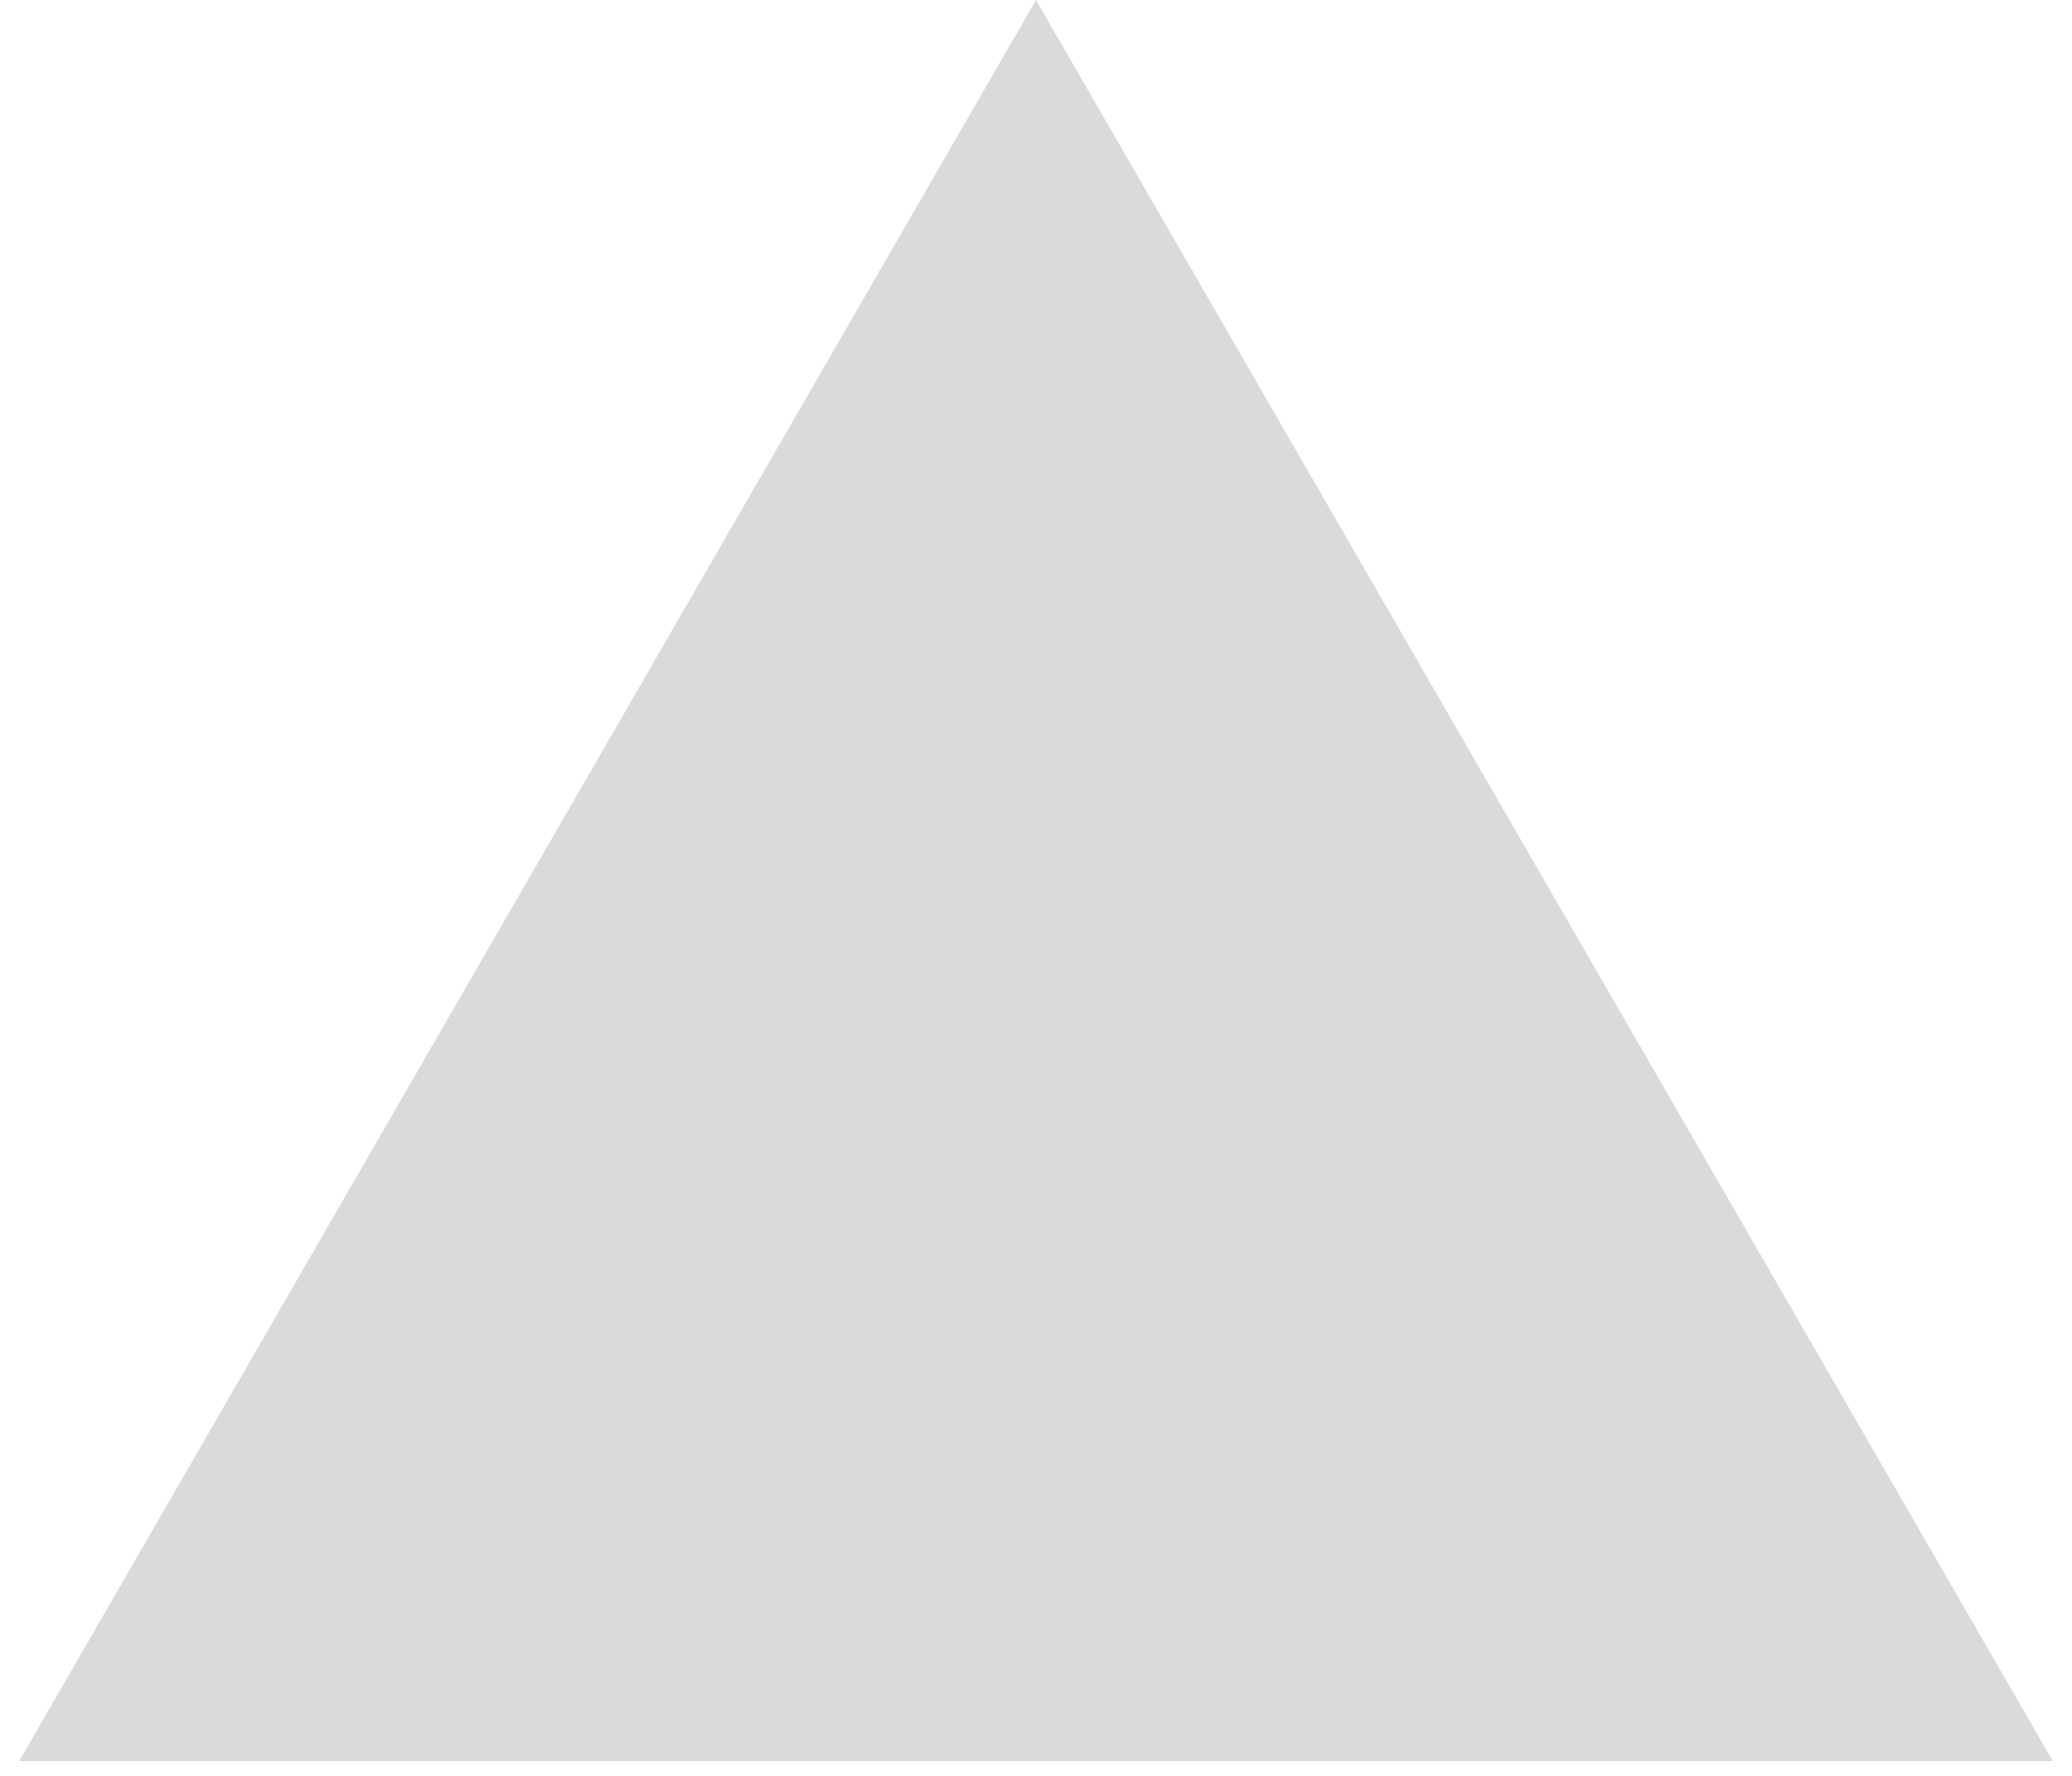
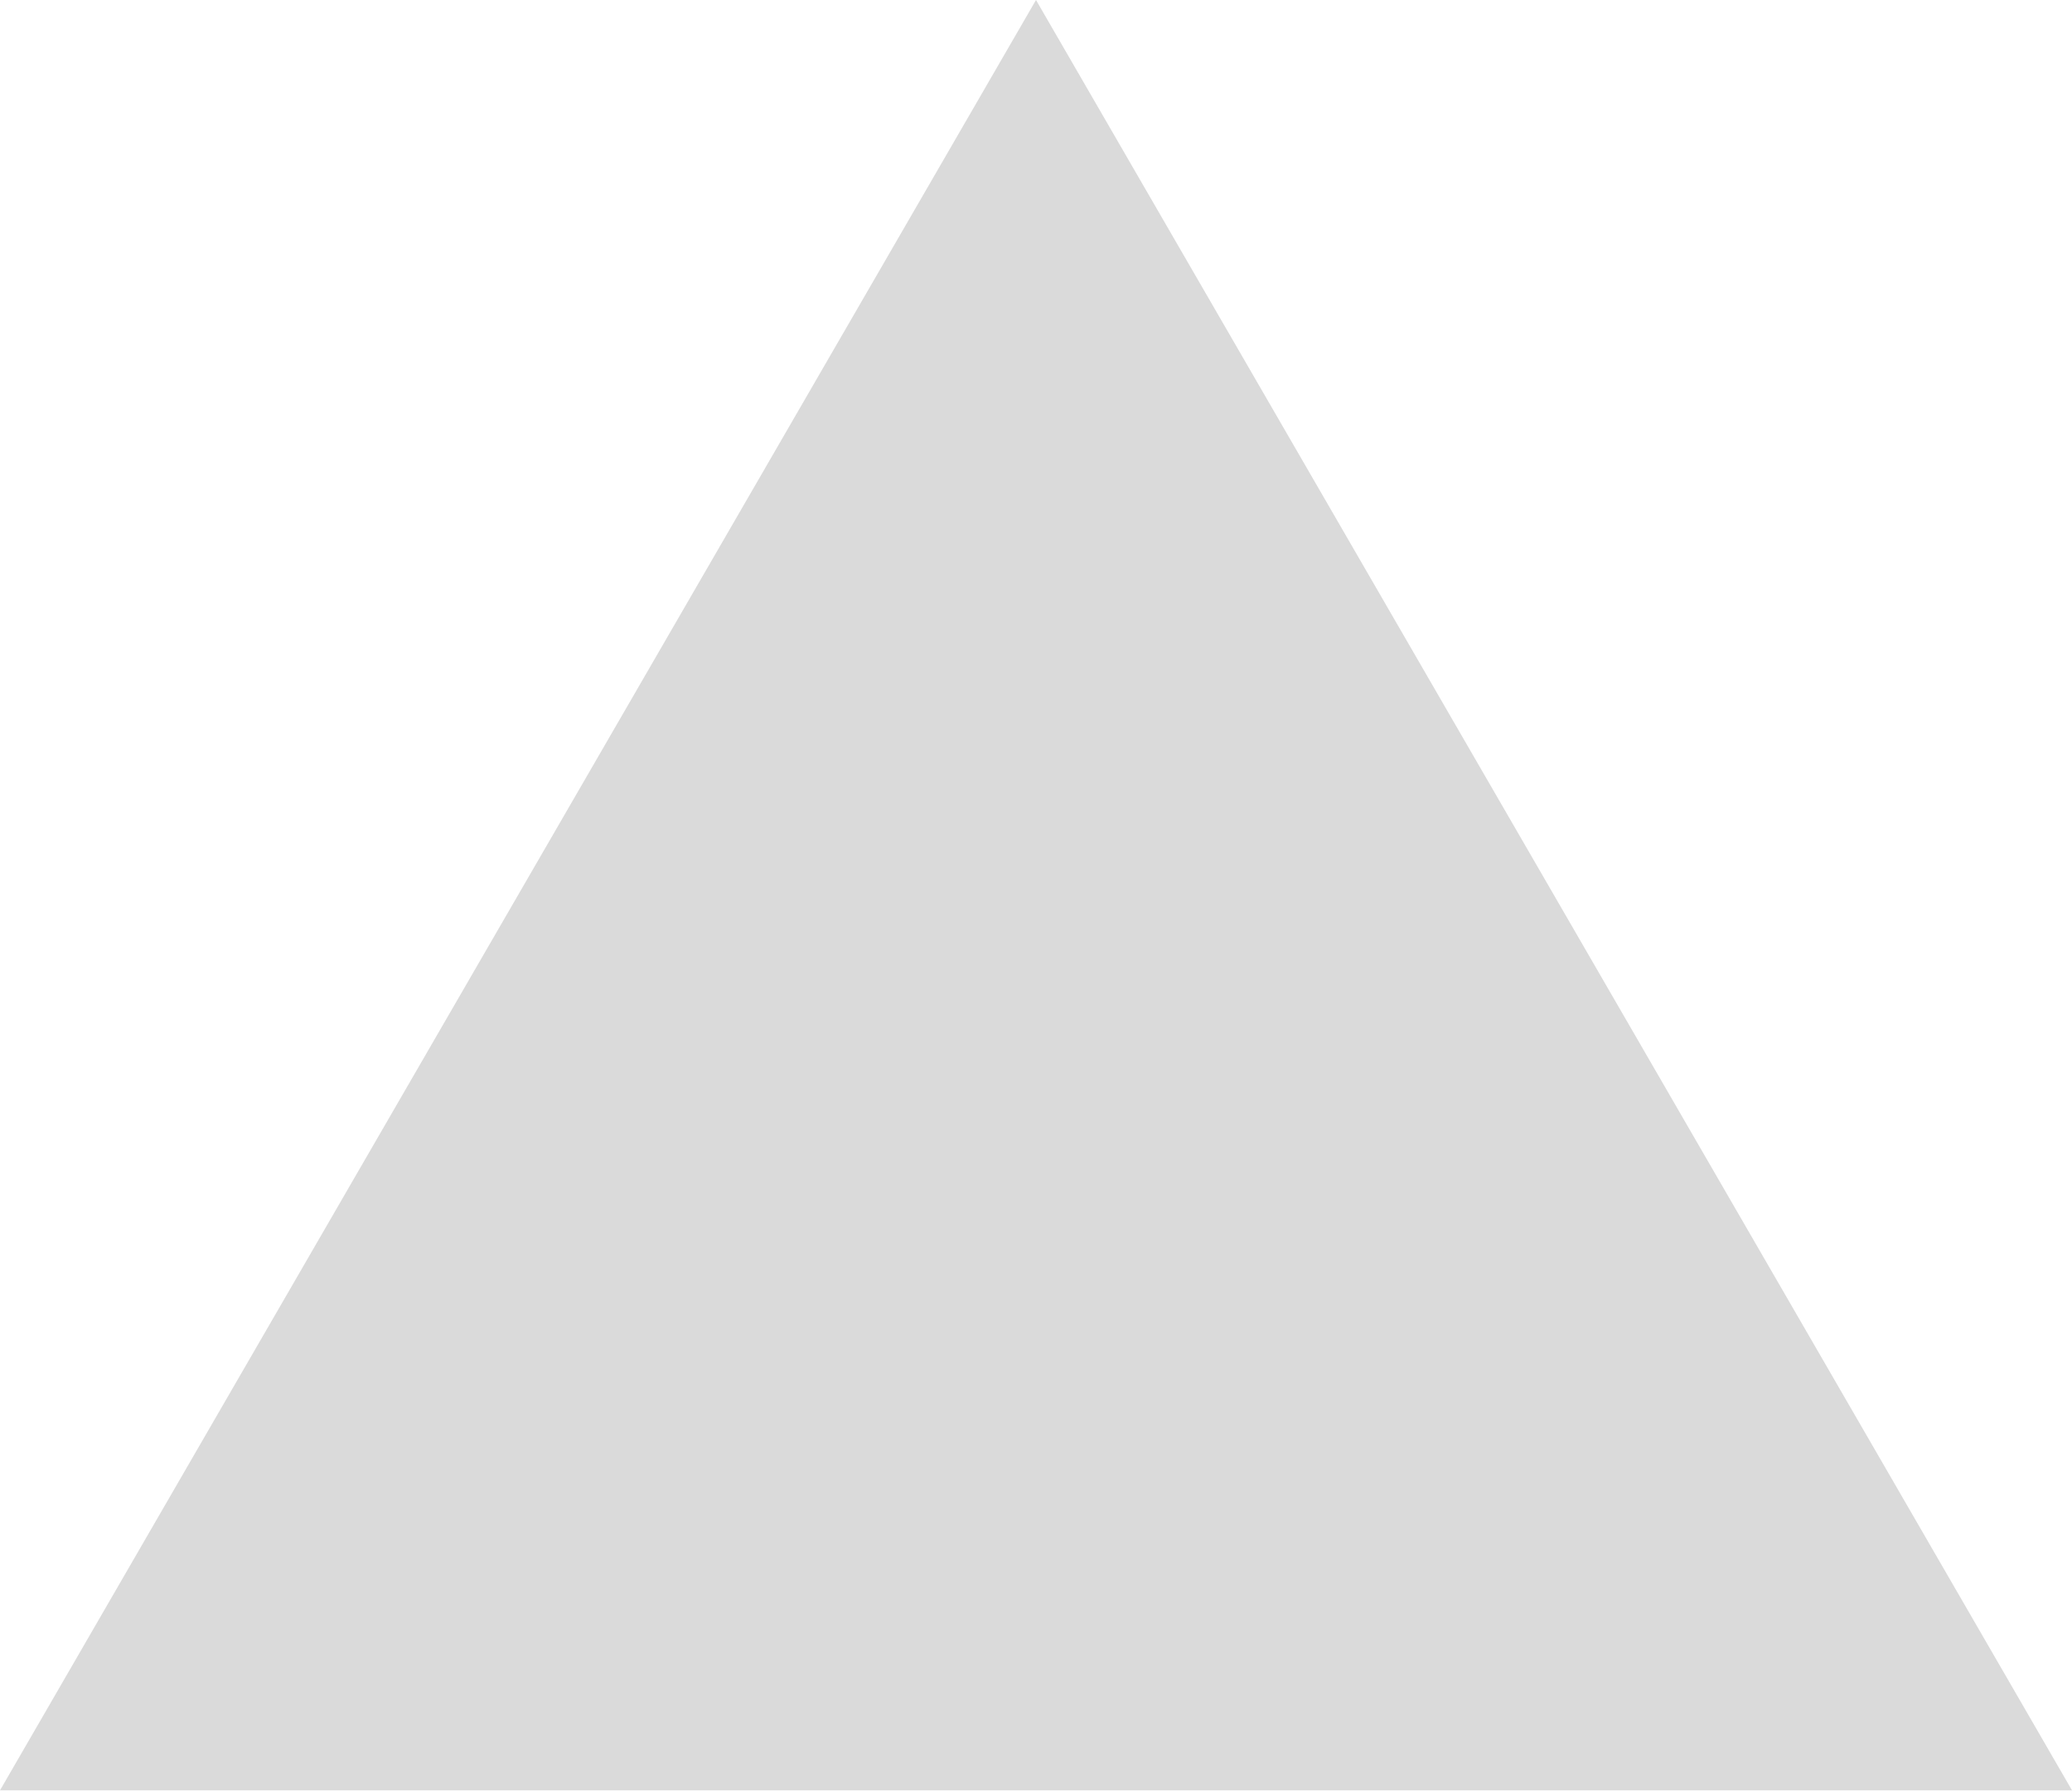
- <svg xmlns="http://www.w3.org/2000/svg" xmlns:xlink="http://www.w3.org/1999/xlink" width="105" height="90" viewBox="0 0 105 90" version="2.0">
-   <g id="Canvas" transform="translate(627 39)">
+ <svg xmlns="http://www.w3.org/2000/svg" xmlns:xlink="http://www.w3.org/1999/xlink" width="103" height="89" viewBox="0 0 103 89" version="2.0">
+   <g id="Canvas" transform="translate(626 39)">
    <g id="polygon" style="mix-blend-mode:normal;">
-       <use xlink:href="#path0_fill" transform="translate(-626.029 -39)" fill="#DADADA" style="mix-blend-mode:normal;" />
+       <use xlink:href="#path0_fill" transform="translate(-626 -39)" fill="#DADADA" style="mix-blend-mode:normal;" />
    </g>
  </g>
  <defs>
-     <path id="path0_fill" d="M 51.529 0L 103.057 89.25L 0 89.25L 51.529 0Z" />
+     <path id="path0_fill" d="M 51.5 0L 103 89L 0 89L 51.5 0Z" />
  </defs>
</svg>
